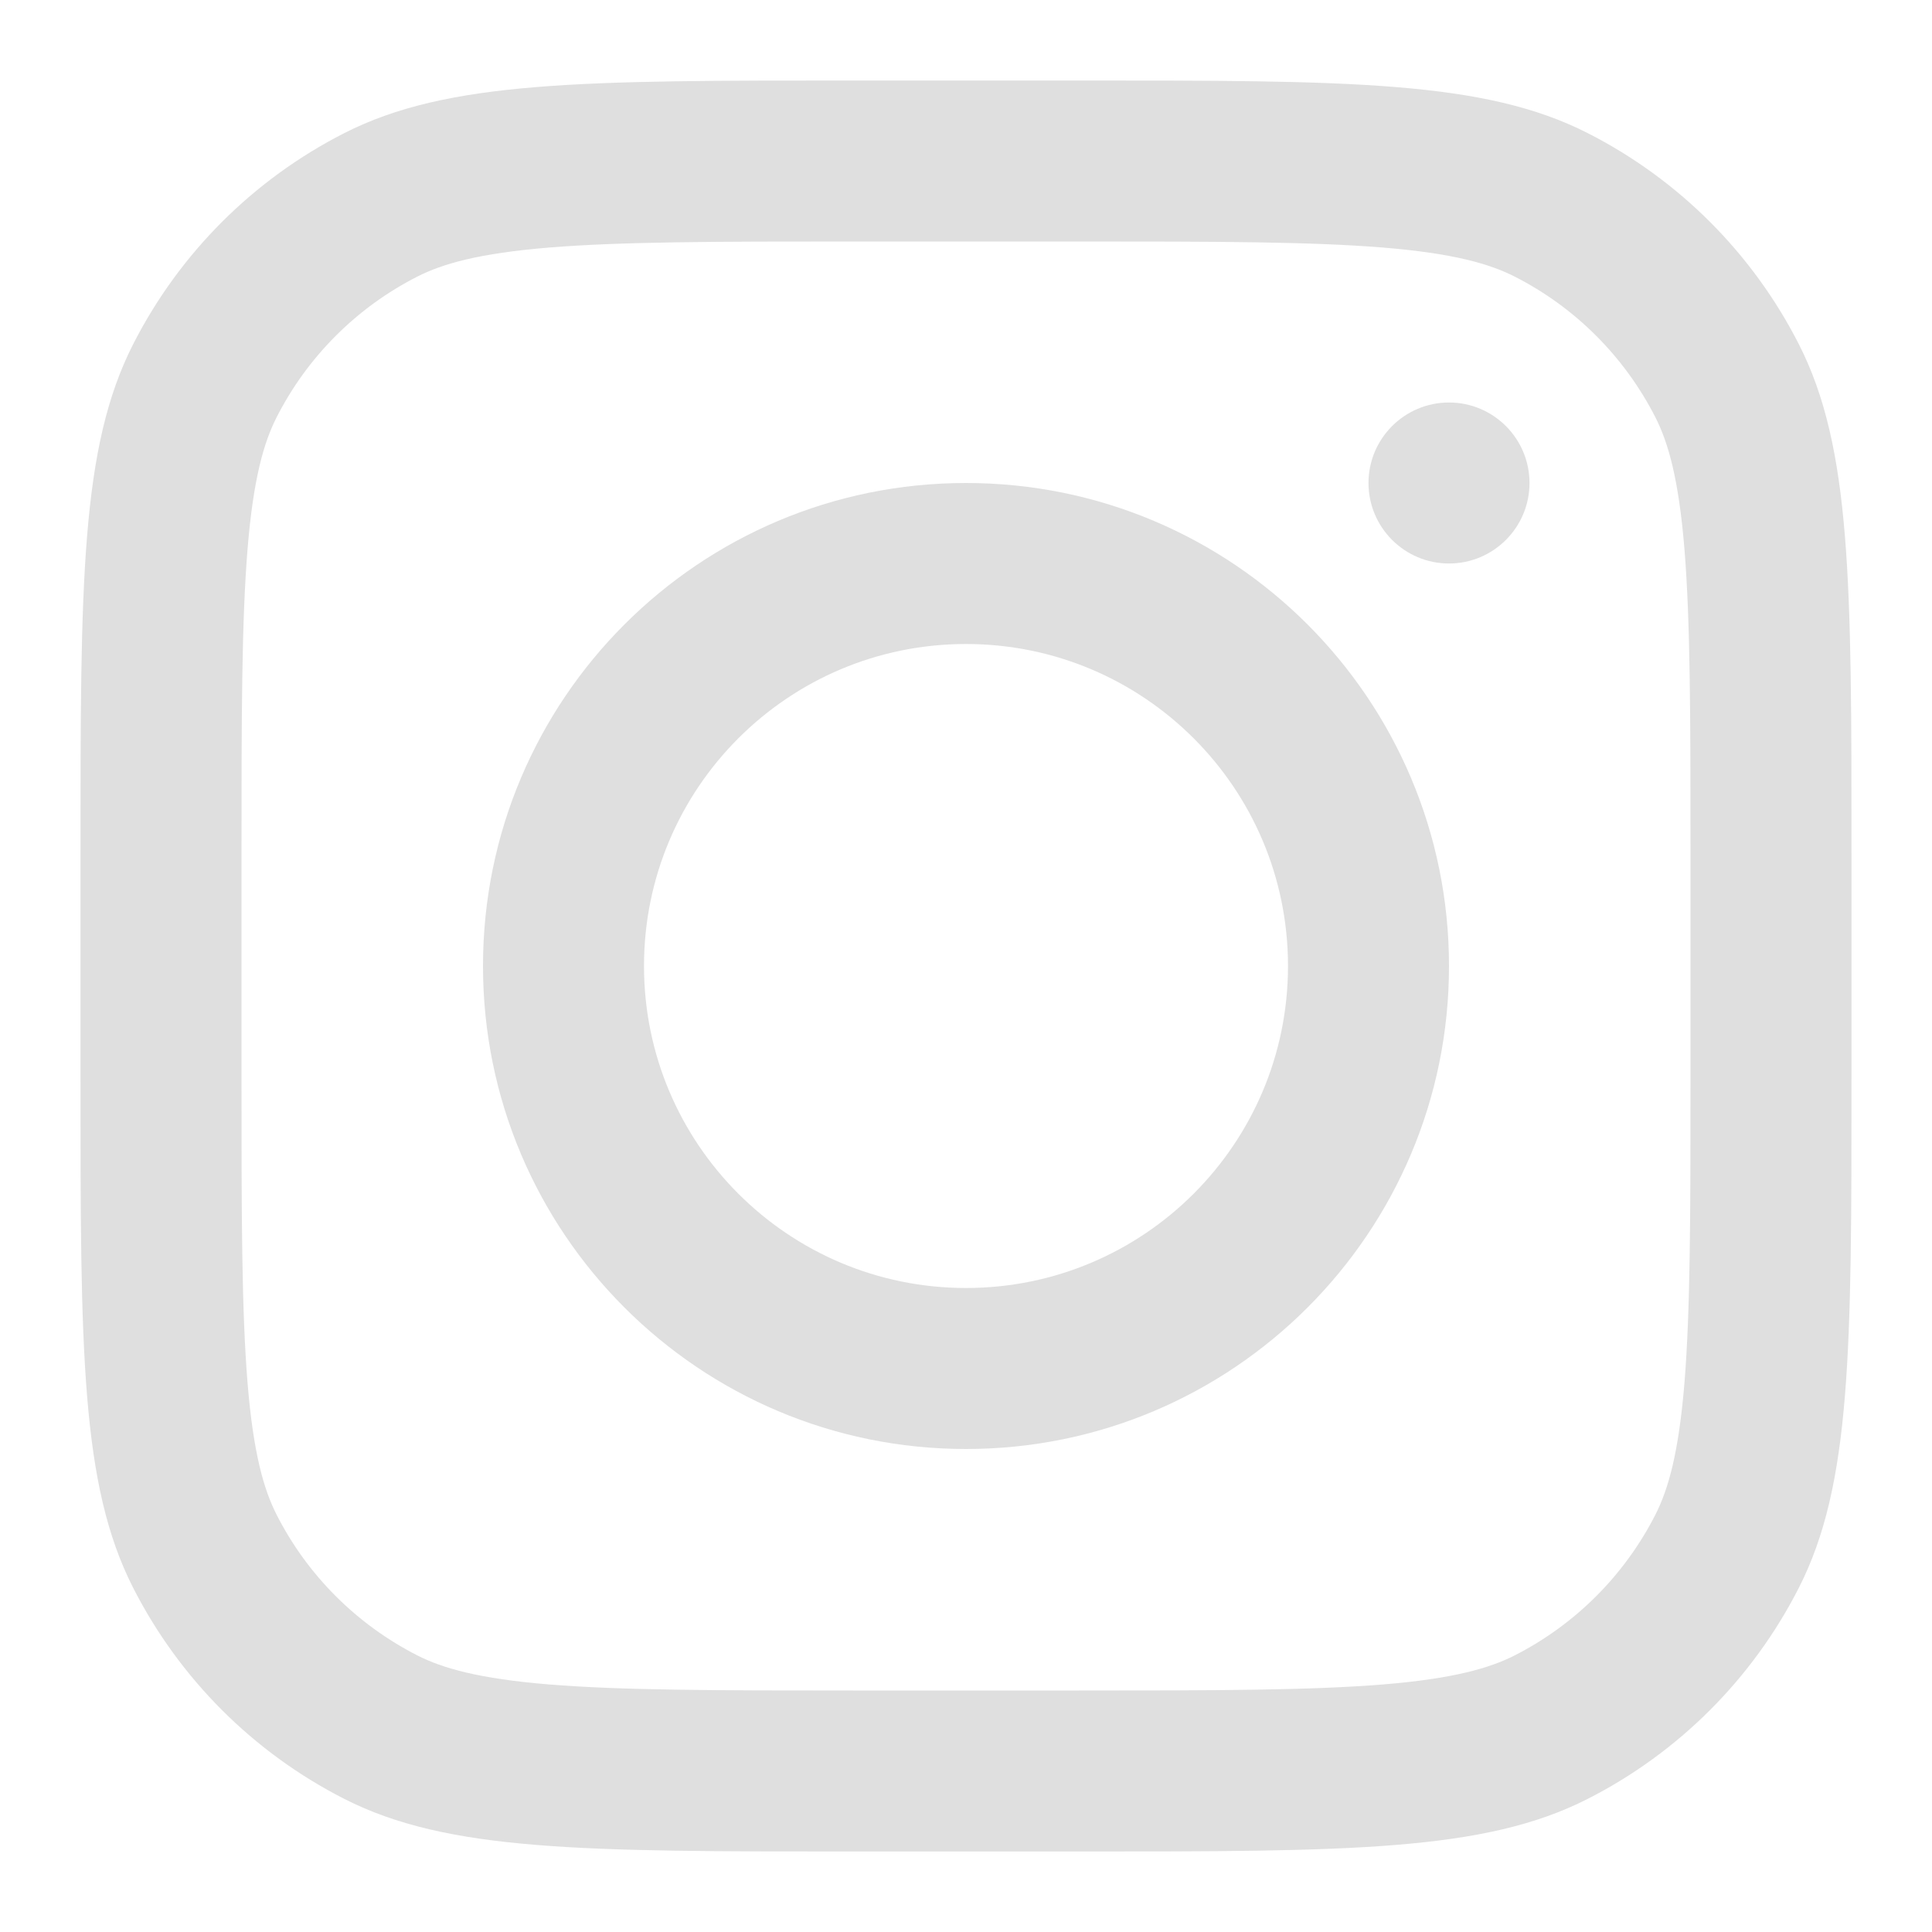
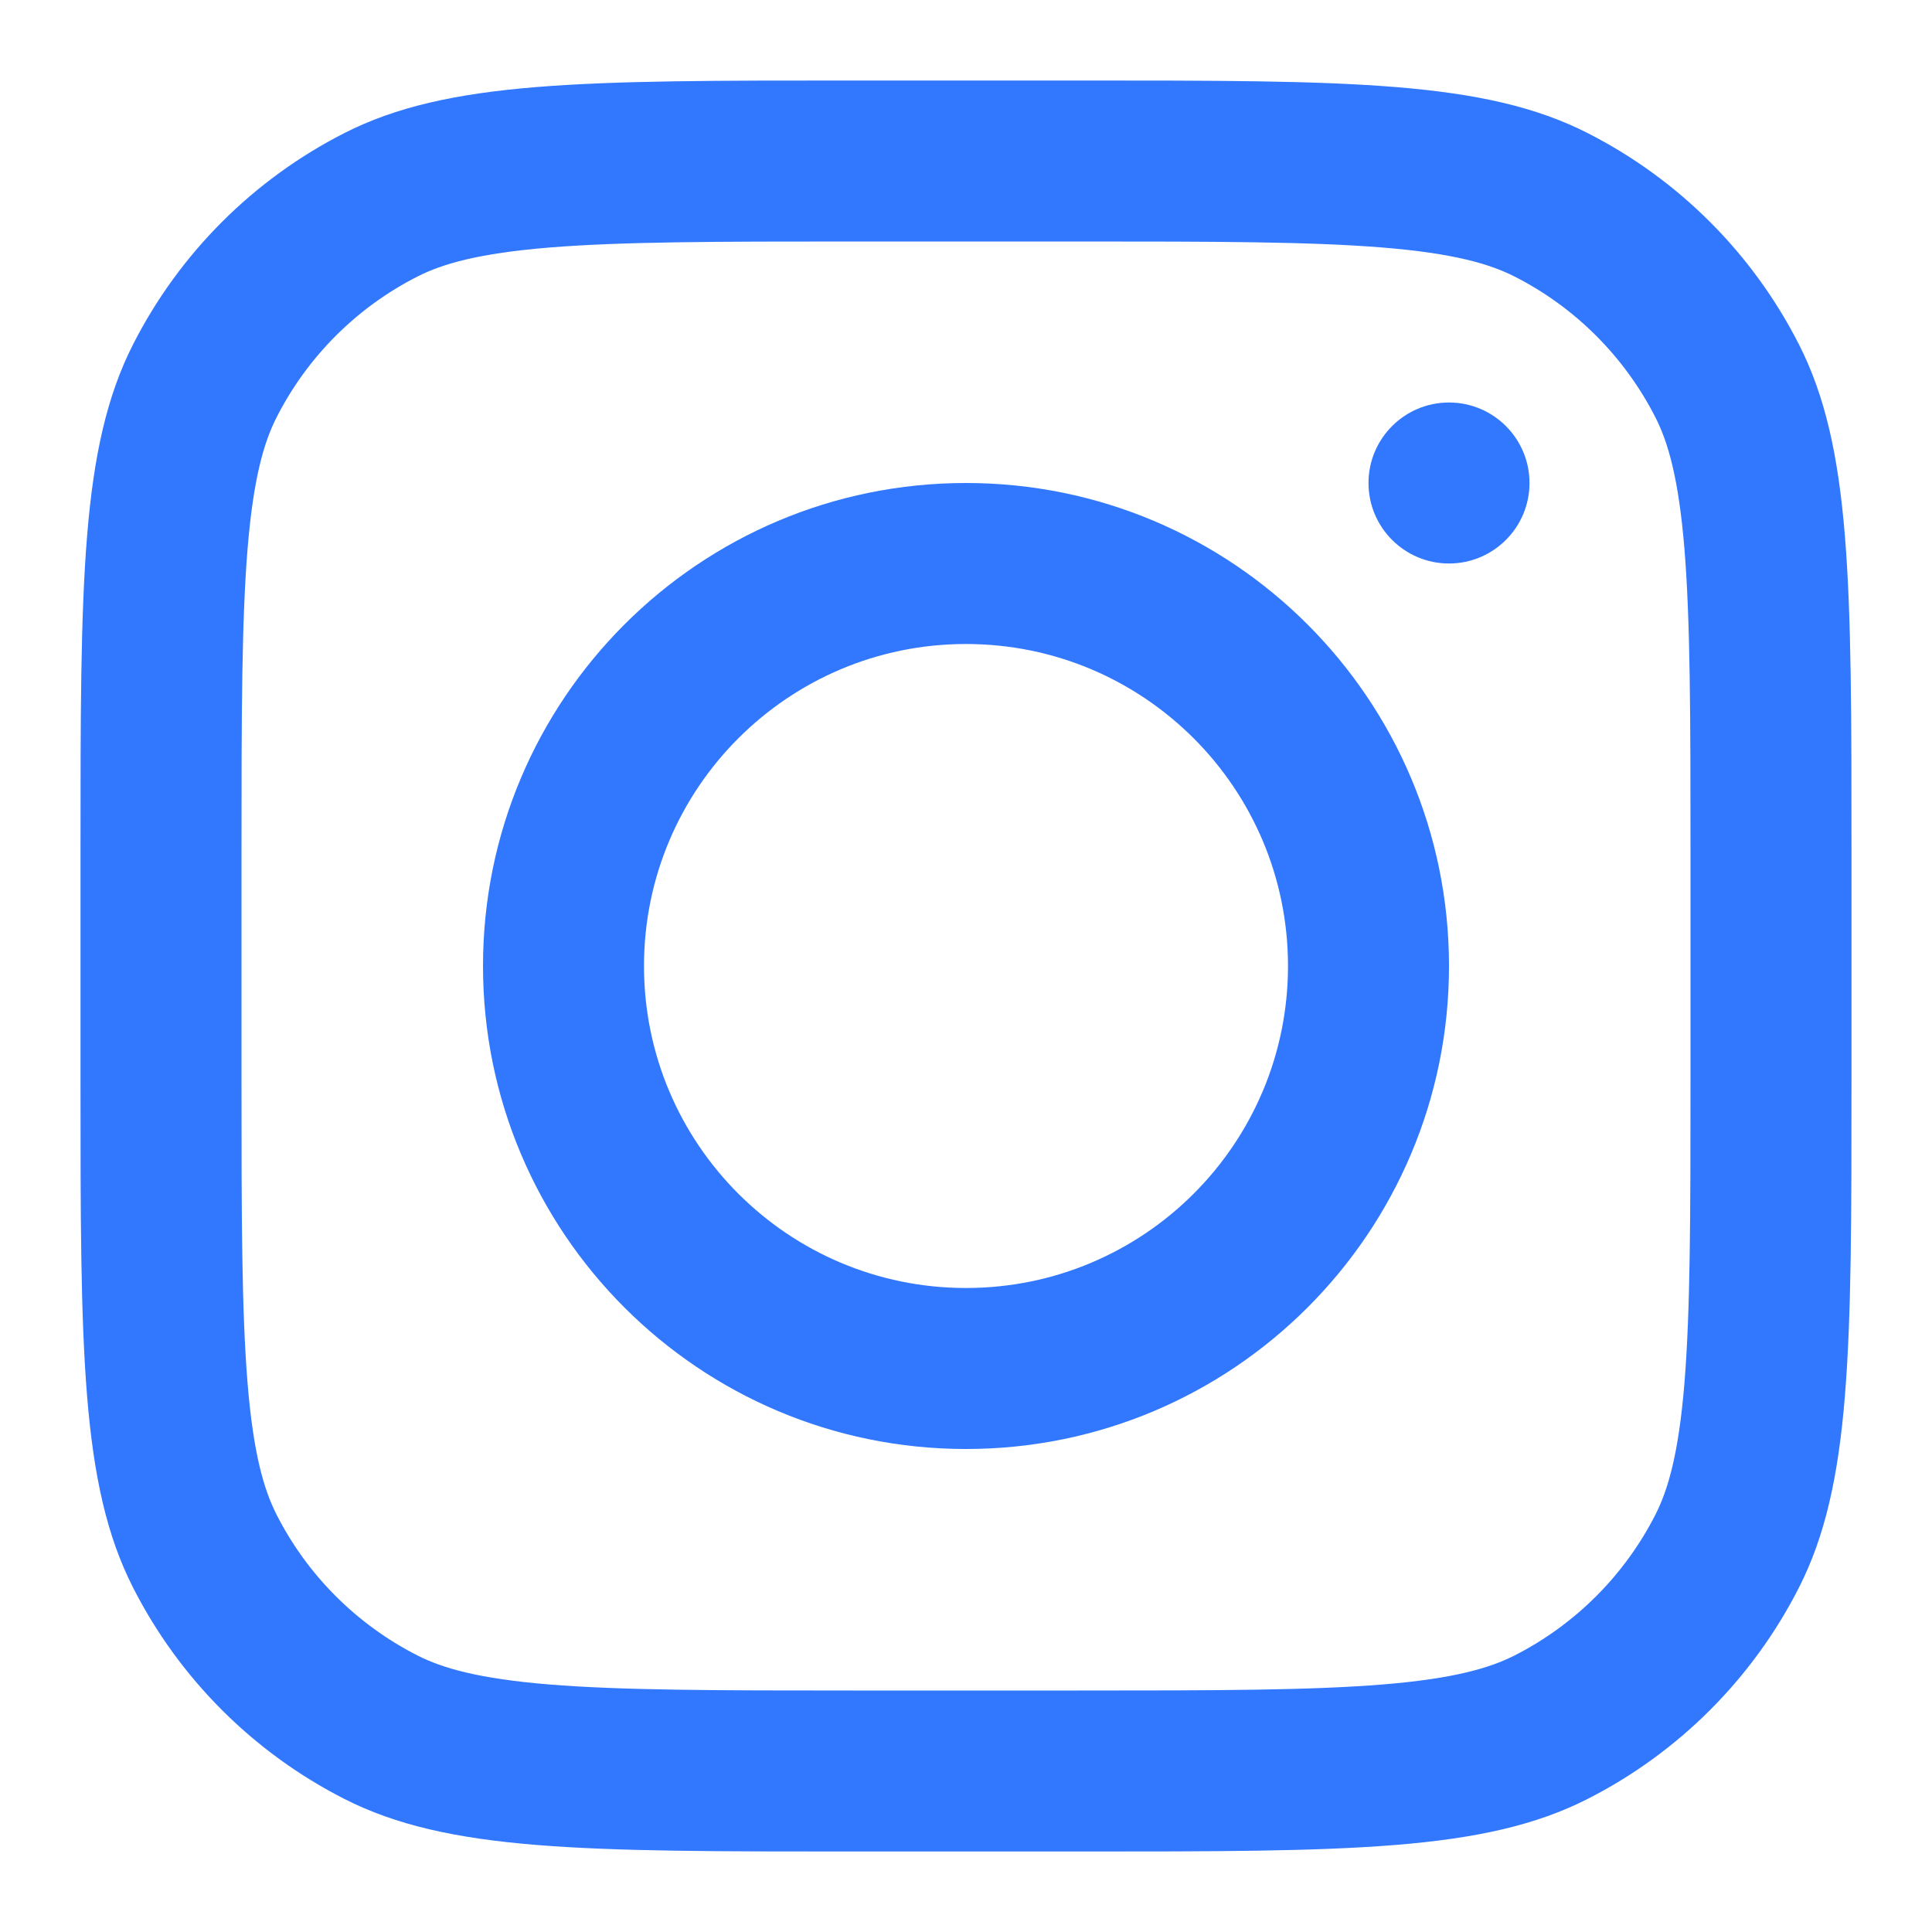
<svg xmlns="http://www.w3.org/2000/svg" width="800px" height="800px" viewBox="0 0 24 24" fill="none">
  <g id="SVGRepo_bgCarrier" stroke-width="0" />
  <g id="SVGRepo_tracerCarrier" stroke-linecap="round" stroke-linejoin="round" />
  <g id="SVGRepo_iconCarrier">
-     <path fill-rule="evenodd" clip-rule="evenodd" d="M12 18C15.314 18 18 15.314 18 12C18 8.686 15.314 6 12 6C8.686 6 6 8.686 6 12C6 15.314 8.686 18 12 18ZM12 16C14.209 16 16 14.209 16 12C16 9.791 14.209 8 12 8C9.791 8 8 9.791 8 12C8 14.209 9.791 16 12 16Z" fill="#dfdfdf" />
-     <path d="M18 5C17.448 5 17 5.448 17 6C17 6.552 17.448 7 18 7C18.552 7 19 6.552 19 6C19 5.448 18.552 5 18 5Z" fill="#dfdfdf" />
-     <path fill-rule="evenodd" clip-rule="evenodd" d="M1.654 4.276C1 5.56 1 7.24 1 10.6V13.4C1 16.76 1 18.441 1.654 19.724C2.229 20.853 3.147 21.771 4.276 22.346C5.56 23 7.24 23 10.6 23H13.4C16.76 23 18.441 23 19.724 22.346C20.853 21.771 21.771 20.853 22.346 19.724C23 18.441 23 16.76 23 13.4V10.6C23 7.24 23 5.56 22.346 4.276C21.771 3.147 20.853 2.229 19.724 1.654C18.441 1 16.76 1 13.4 1H10.6C7.24 1 5.56 1 4.276 1.654C3.147 2.229 2.229 3.147 1.654 4.276ZM13.4 3H10.6C8.887 3 7.722 3.002 6.822 3.075C5.945 3.147 5.497 3.277 5.184 3.436C4.431 3.819 3.819 4.431 3.436 5.184C3.277 5.497 3.147 5.945 3.075 6.822C3.002 7.722 3 8.887 3 10.6V13.4C3 15.113 3.002 16.278 3.075 17.178C3.147 18.055 3.277 18.503 3.436 18.816C3.819 19.569 4.431 20.18 5.184 20.564C5.497 20.723 5.945 20.853 6.822 20.925C7.722 20.998 8.887 21 10.6 21H13.4C15.113 21 16.278 20.998 17.178 20.925C18.055 20.853 18.503 20.723 18.816 20.564C19.569 20.18 20.18 19.569 20.564 18.816C20.723 18.503 20.853 18.055 20.925 17.178C20.998 16.278 21 15.113 21 13.4V10.6C21 8.887 20.998 7.722 20.925 6.822C20.853 5.945 20.723 5.497 20.564 5.184C20.18 4.431 19.569 3.819 18.816 3.436C18.503 3.277 18.055 3.147 17.178 3.075C16.278 3.002 15.113 3 13.4 3Z" fill="#dfdfdf" />
+     <path fill-rule="evenodd" clip-rule="evenodd" d="M12 18C15.314 18 18 15.314 18 12C18 8.686 15.314 6 12 6C8.686 6 6 8.686 6 12C6 15.314 8.686 18 12 18ZM12 16C14.209 16 16 14.209 16 12C16 9.791 14.209 8 12 8C9.791 8 8 9.791 8 12C8 14.209 9.791 16 12 16Z" fill="#3278FF" />
+     <path d="M18 5C17.448 5 17 5.448 17 6C17 6.552 17.448 7 18 7C18.552 7 19 6.552 19 6C19 5.448 18.552 5 18 5Z" fill="#3278FF" />
+     <path fill-rule="evenodd" clip-rule="evenodd" d="M1.654 4.276C1 5.56 1 7.24 1 10.6V13.4C1 16.76 1 18.441 1.654 19.724C2.229 20.853 3.147 21.771 4.276 22.346C5.56 23 7.24 23 10.6 23H13.4C16.76 23 18.441 23 19.724 22.346C20.853 21.771 21.771 20.853 22.346 19.724C23 18.441 23 16.76 23 13.4V10.6C23 7.24 23 5.56 22.346 4.276C21.771 3.147 20.853 2.229 19.724 1.654C18.441 1 16.76 1 13.4 1H10.6C7.24 1 5.56 1 4.276 1.654C3.147 2.229 2.229 3.147 1.654 4.276ZM13.4 3H10.6C8.887 3 7.722 3.002 6.822 3.075C5.945 3.147 5.497 3.277 5.184 3.436C4.431 3.819 3.819 4.431 3.436 5.184C3.277 5.497 3.147 5.945 3.075 6.822C3.002 7.722 3 8.887 3 10.6V13.4C3 15.113 3.002 16.278 3.075 17.178C3.147 18.055 3.277 18.503 3.436 18.816C3.819 19.569 4.431 20.18 5.184 20.564C5.497 20.723 5.945 20.853 6.822 20.925C7.722 20.998 8.887 21 10.6 21H13.4C15.113 21 16.278 20.998 17.178 20.925C18.055 20.853 18.503 20.723 18.816 20.564C19.569 20.18 20.18 19.569 20.564 18.816C20.723 18.503 20.853 18.055 20.925 17.178C20.998 16.278 21 15.113 21 13.4V10.6C21 8.887 20.998 7.722 20.925 6.822C20.853 5.945 20.723 5.497 20.564 5.184C20.18 4.431 19.569 3.819 18.816 3.436C18.503 3.277 18.055 3.147 17.178 3.075C16.278 3.002 15.113 3 13.4 3Z" fill="#3278FF" />
  </g>
</svg>
